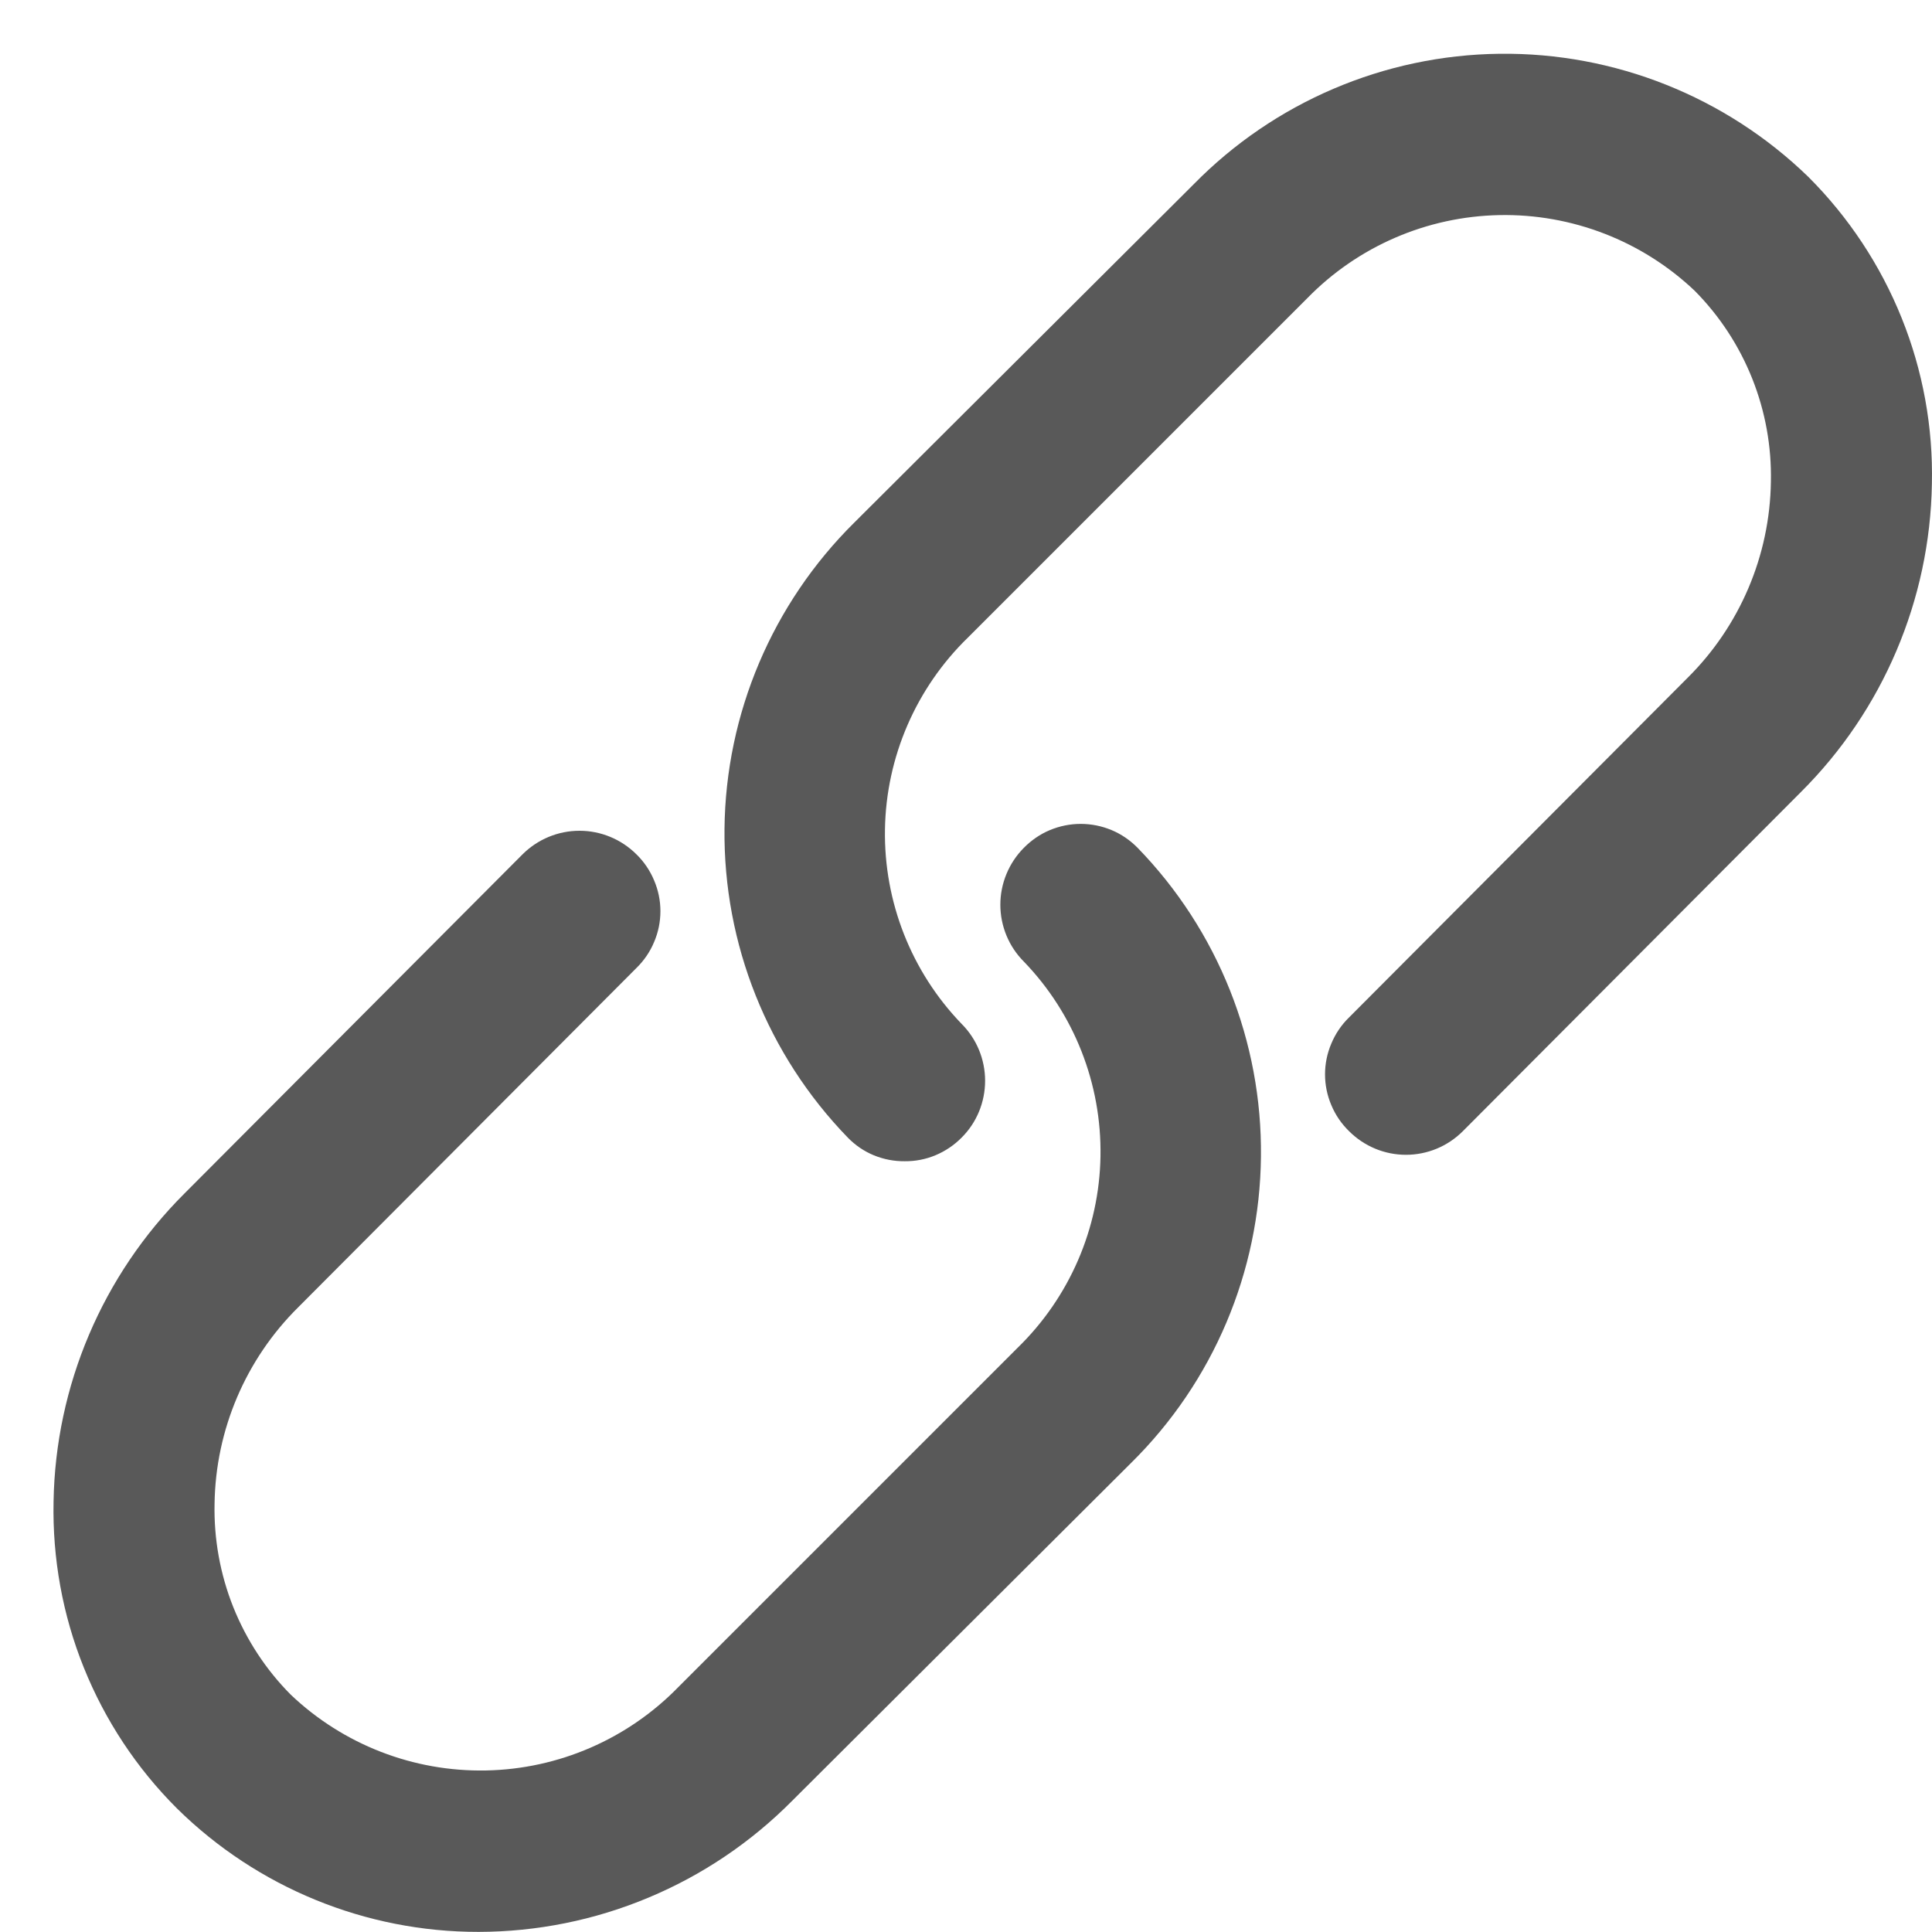
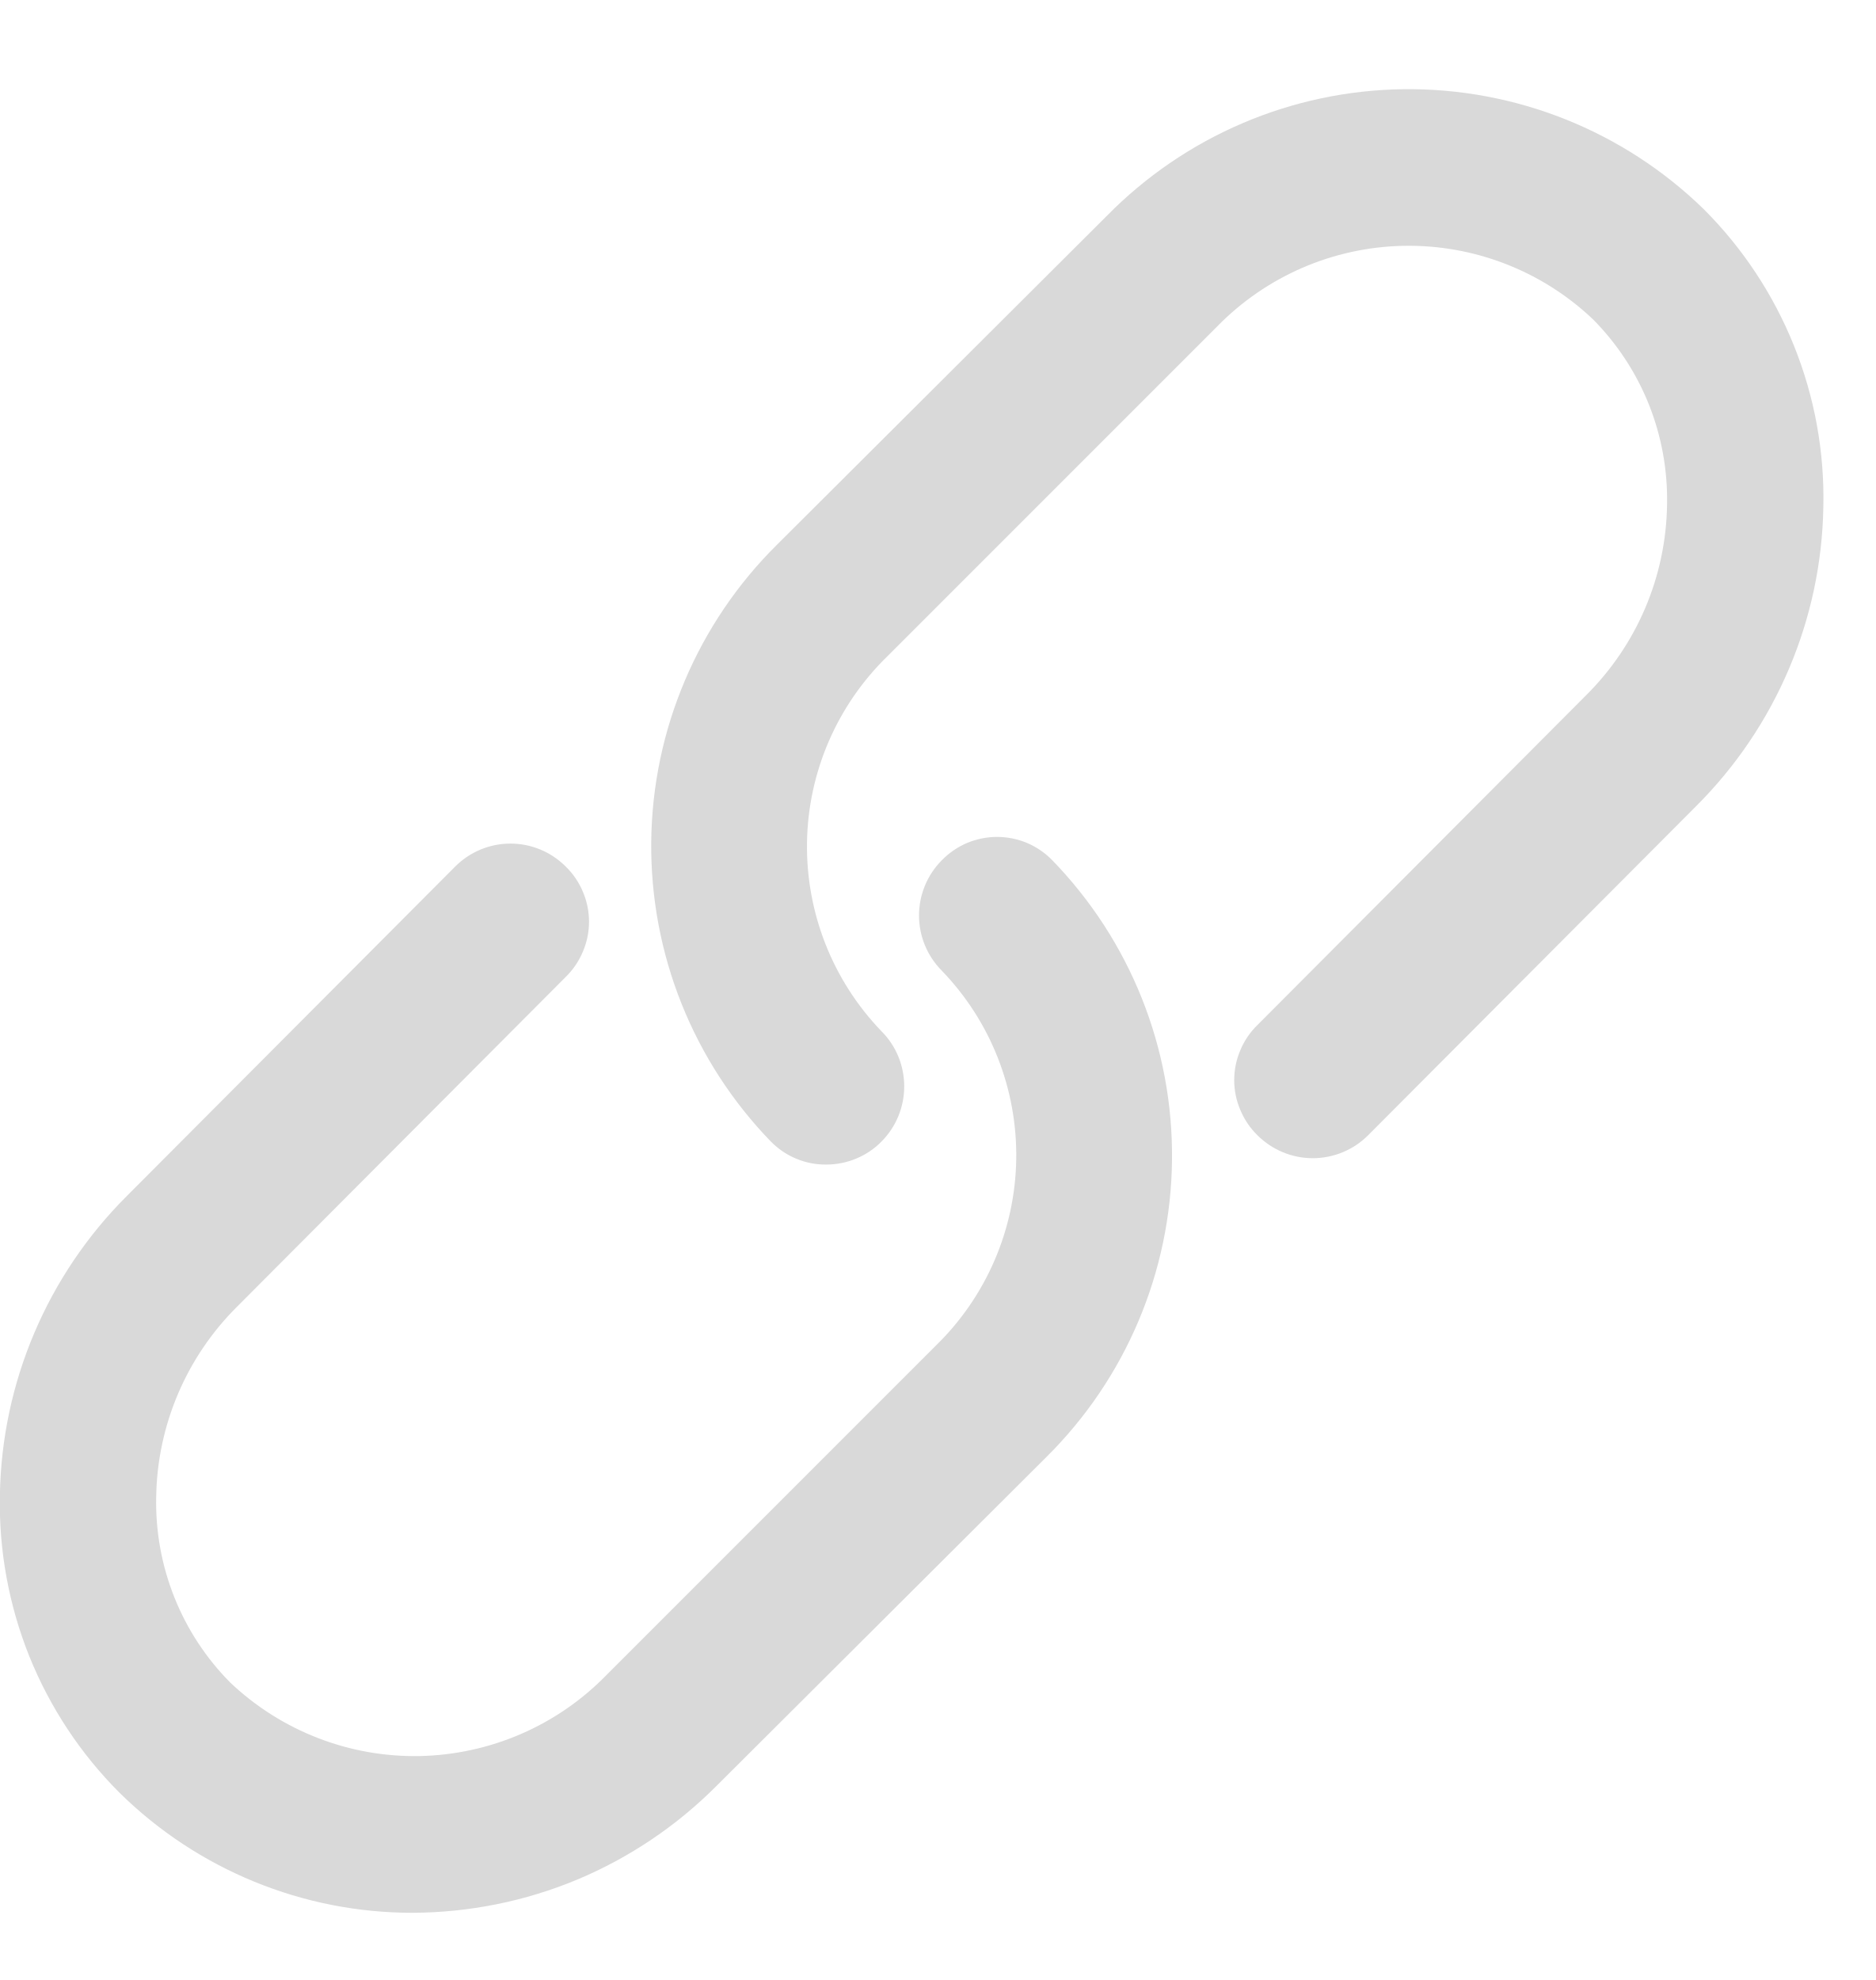
- <svg xmlns="http://www.w3.org/2000/svg" width="18" height="18" viewBox="0 0 18 18" fill="none">
-   <path d="M9.539 7.899C9.399 8.04 9.32 8.231 9.32 8.429C9.32 8.628 9.399 8.819 9.539 8.959C10.008 9.445 10.264 10.097 10.253 10.772C10.242 11.447 9.963 12.089 9.479 12.559L6.319 15.719C5.847 16.203 5.204 16.482 4.528 16.495C3.853 16.508 3.199 16.255 2.709 15.789C2.477 15.556 2.295 15.277 2.173 14.972C2.051 14.666 1.992 14.338 1.999 14.009C2.009 13.321 2.289 12.664 2.779 12.179L5.929 9.019C6 8.95 6.056 8.868 6.094 8.777C6.133 8.686 6.153 8.588 6.153 8.489C6.153 8.391 6.133 8.293 6.094 8.202C6.056 8.111 6 8.028 5.929 7.959C5.788 7.819 5.598 7.74 5.399 7.74C5.2 7.74 5.01 7.819 4.869 7.959L1.719 11.119C0.955 11.881 0.517 12.911 0.499 13.989C0.488 14.519 0.583 15.046 0.781 15.537C0.979 16.029 1.274 16.475 1.649 16.849C2.398 17.587 3.408 18 4.459 17.999C5.002 17.998 5.54 17.89 6.041 17.68C6.542 17.471 6.996 17.165 7.379 16.779L10.539 13.629C11.303 12.875 11.737 11.85 11.748 10.777C11.76 9.704 11.347 8.669 10.599 7.899C10.53 7.829 10.448 7.772 10.357 7.734C10.266 7.696 10.168 7.676 10.069 7.676C9.97 7.676 9.872 7.696 9.781 7.734C9.69 7.772 9.608 7.829 9.539 7.899Z" fill="#595959" />
-   <path d="M16.849 1.649C16.079 0.901 15.043 0.488 13.97 0.501C12.896 0.514 11.871 0.952 11.119 1.719L7.959 4.869C7.196 5.624 6.761 6.649 6.75 7.722C6.739 8.795 7.152 9.829 7.899 10.599C7.968 10.67 8.05 10.726 8.142 10.764C8.233 10.801 8.33 10.82 8.429 10.819C8.528 10.82 8.625 10.801 8.716 10.763C8.807 10.725 8.89 10.669 8.959 10.599C9.1 10.459 9.178 10.268 9.178 10.069C9.178 9.871 9.1 9.68 8.959 9.539C8.491 9.054 8.234 8.402 8.245 7.727C8.256 7.052 8.535 6.409 9.019 5.939L12.179 2.779C12.651 2.295 13.294 2.017 13.97 2.004C14.645 1.991 15.299 2.244 15.789 2.709C16.021 2.943 16.203 3.221 16.325 3.527C16.447 3.833 16.506 4.16 16.499 4.489C16.489 5.178 16.209 5.835 15.719 6.319L12.569 9.479C12.498 9.548 12.442 9.631 12.404 9.722C12.365 9.813 12.345 9.911 12.345 10.009C12.345 10.108 12.365 10.206 12.404 10.297C12.442 10.388 12.498 10.47 12.569 10.539C12.71 10.68 12.9 10.759 13.099 10.759C13.298 10.759 13.488 10.68 13.629 10.539L16.779 7.379C17.543 6.618 17.981 5.588 17.999 4.509C18.011 3.98 17.915 3.453 17.717 2.962C17.519 2.47 17.224 2.024 16.849 1.649Z" fill="#595959" />
+ <svg xmlns="http://www.w3.org/2000/svg" width="18" height="19" viewBox="0 0 18 19" fill="none">
+   <path d="M9.039 8.255C8.899 8.395 8.82 8.586 8.82 8.785C8.82 8.984 8.899 9.174 9.039 9.315C9.508 9.801 9.764 10.452 9.753 11.127C9.742 11.802 9.463 12.445 8.979 12.915L5.819 16.075C5.347 16.559 4.704 16.837 4.028 16.851C3.353 16.864 2.699 16.61 2.209 16.145C1.977 15.911 1.795 15.633 1.673 15.327C1.551 15.021 1.492 14.694 1.499 14.365C1.509 13.676 1.79 13.019 2.279 12.535L5.429 9.375C5.5 9.306 5.556 9.223 5.594 9.132C5.633 9.041 5.653 8.944 5.653 8.845C5.653 8.746 5.633 8.648 5.594 8.557C5.556 8.466 5.5 8.384 5.429 8.315C5.288 8.174 5.098 8.095 4.899 8.095C4.7 8.095 4.51 8.174 4.369 8.315L1.219 11.475C0.455 12.236 0.017 13.266 -0.001 14.345C-0.012 14.874 0.084 15.401 0.281 15.893C0.479 16.384 0.774 16.831 1.149 17.205C1.898 17.942 2.908 18.356 3.959 18.355C4.502 18.353 5.04 18.245 5.541 18.036C6.042 17.826 6.496 17.52 6.879 17.135L10.039 13.985C10.803 13.23 11.237 12.205 11.248 11.132C11.26 10.059 10.847 9.025 10.099 8.255C10.03 8.184 9.948 8.128 9.857 8.089C9.766 8.051 9.668 8.031 9.569 8.031C9.47 8.031 9.373 8.051 9.281 8.089C9.19 8.128 9.108 8.184 9.039 8.255Z" fill="#D9D9D9" />
+   <path d="M16.349 2.005C15.579 1.256 14.544 0.843 13.47 0.856C12.396 0.869 11.371 1.308 10.619 2.075L7.459 5.225C6.696 5.979 6.261 7.004 6.25 8.077C6.239 9.151 6.652 10.185 7.399 10.955C7.468 11.025 7.55 11.081 7.642 11.119C7.733 11.157 7.83 11.176 7.929 11.175C8.028 11.175 8.125 11.156 8.216 11.118C8.307 11.081 8.39 11.025 8.459 10.955C8.6 10.814 8.678 10.623 8.678 10.425C8.678 10.226 8.6 10.035 8.459 9.895C7.991 9.409 7.734 8.757 7.745 8.082C7.756 7.408 8.035 6.765 8.519 6.295L11.679 3.135C12.151 2.651 12.794 2.372 13.47 2.359C14.145 2.346 14.799 2.599 15.289 3.065C15.521 3.299 15.703 3.577 15.825 3.882C15.947 4.188 16.006 4.516 15.999 4.845C15.989 5.533 15.709 6.19 15.219 6.675L12.069 9.835C11.998 9.904 11.942 9.986 11.904 10.077C11.865 10.168 11.845 10.266 11.845 10.365C11.845 10.464 11.865 10.561 11.904 10.652C11.942 10.743 11.998 10.826 12.069 10.895C12.21 11.035 12.4 11.114 12.599 11.114C12.798 11.114 12.989 11.035 13.129 10.895L16.279 7.735C17.043 6.973 17.481 5.944 17.499 4.865C17.511 4.335 17.415 3.809 17.217 3.317C17.019 2.825 16.724 2.379 16.349 2.005Z" fill="#D9D9D9" />
</svg>
